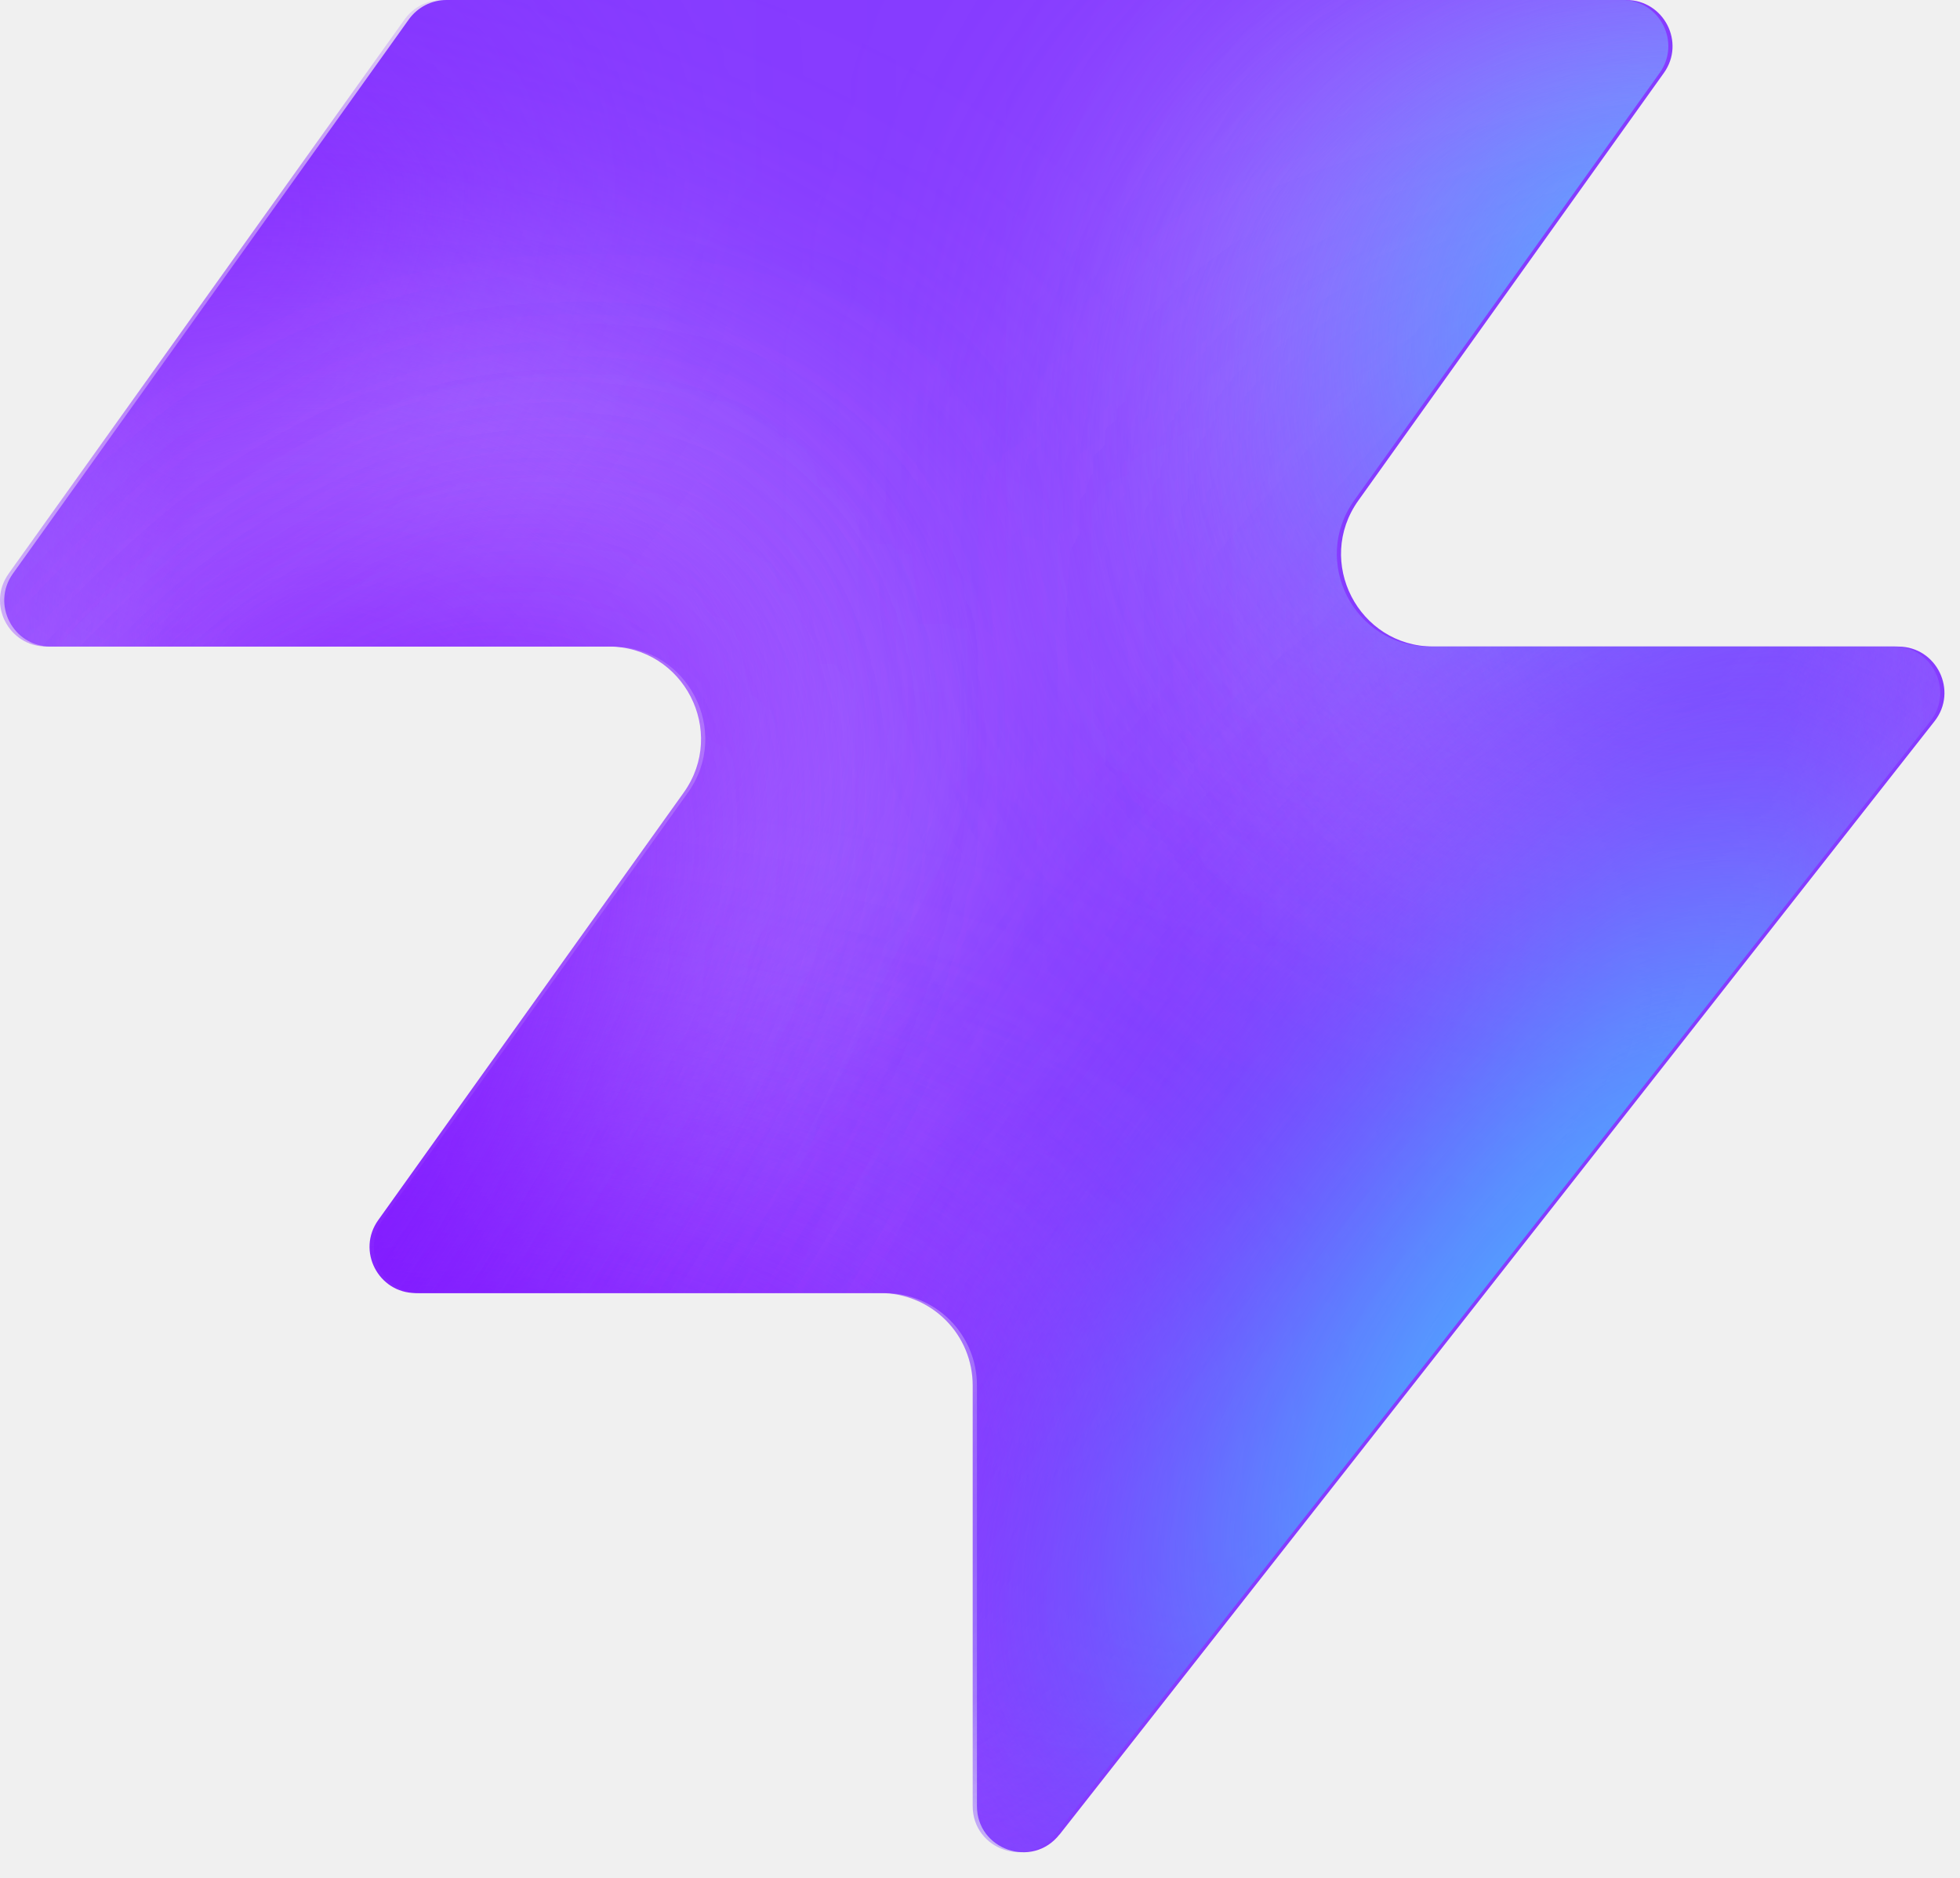
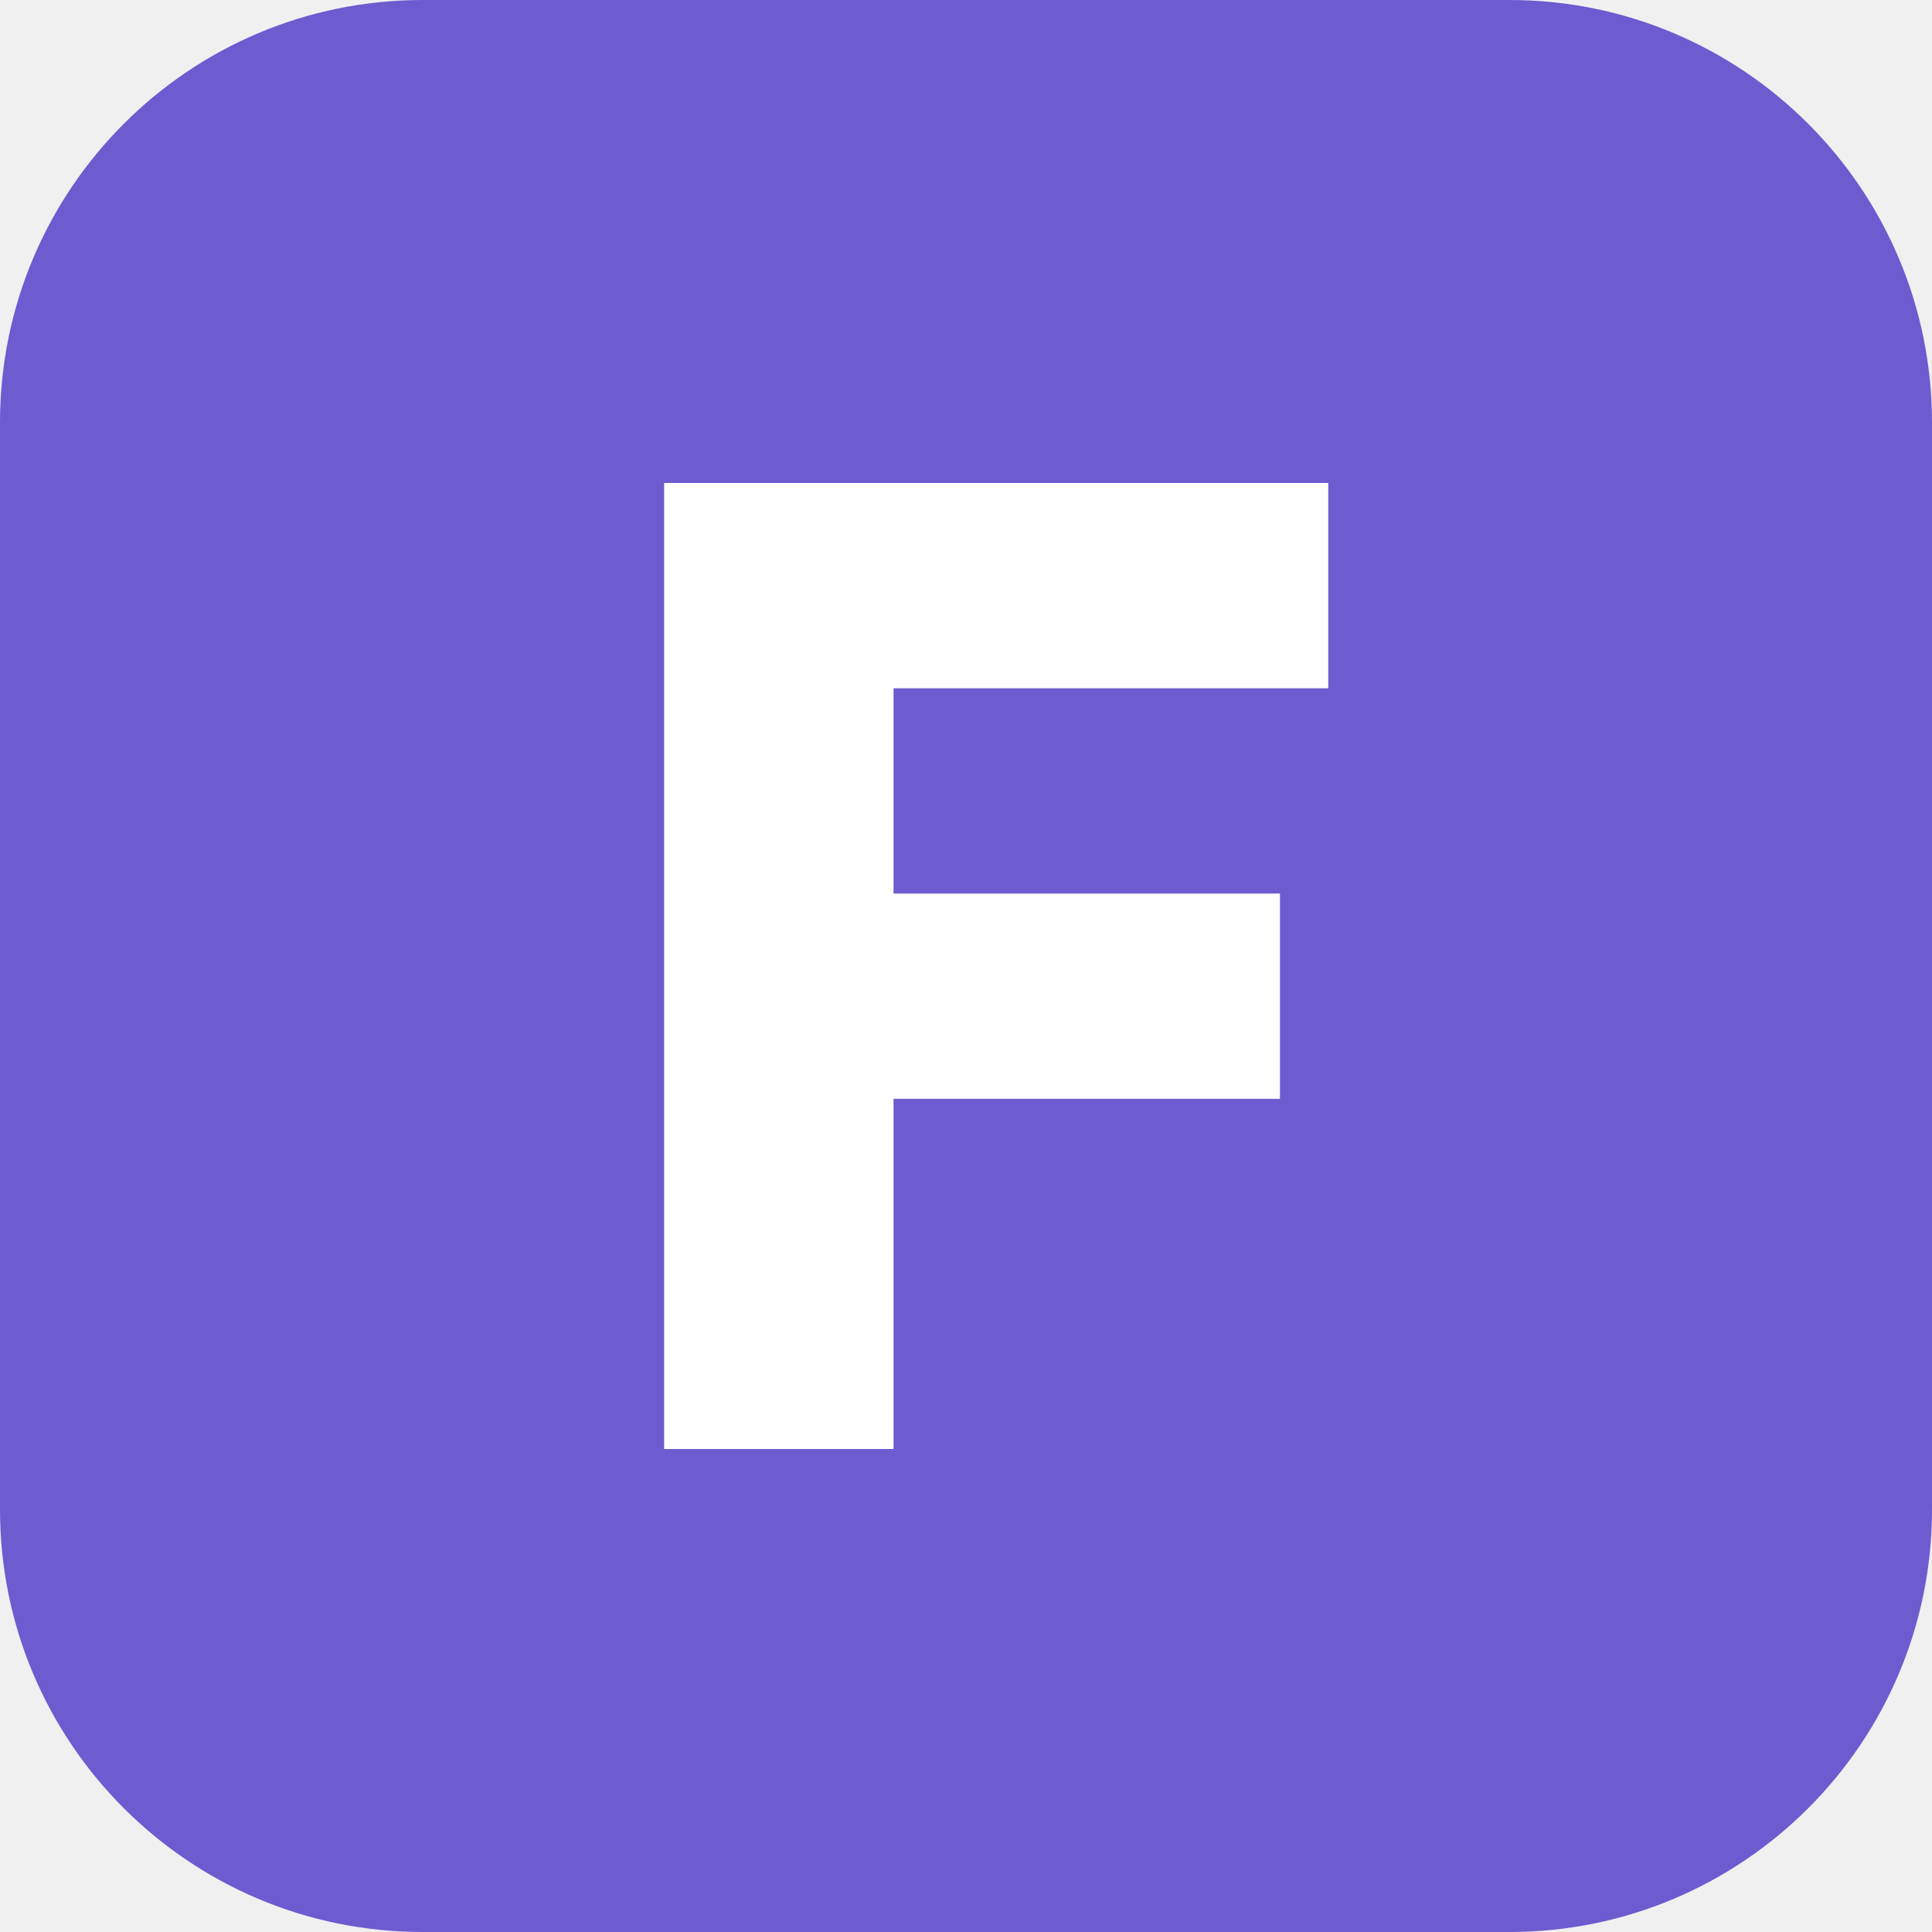
- <svg xmlns="http://www.w3.org/2000/svg" width="48" height="46" fill="none" viewBox="0 0 48 46">
-   <path fill="#863bff" d="M25.946 44.938c-.664.845-2.021.375-2.021-.698V33.937a2.26 2.26 0 0 0-2.262-2.262H10.287c-.92 0-1.456-1.04-.92-1.788l7.48-10.471c1.07-1.497 0-3.578-1.842-3.578H1.237c-.92 0-1.456-1.04-.92-1.788L10.013.474c.214-.297.556-.474.92-.474h28.894c.92 0 1.456 1.04.92 1.788l-7.48 10.471c-1.07 1.498 0 3.579 1.842 3.579h11.377c.943 0 1.473 1.088.89 1.83L25.947 44.94z" style="fill:#863bff;fill:color(display-p3 .525 .23 1);fill-opacity:1" />
-   <mask id="a" width="48" height="46" x="0" y="0" maskUnits="userSpaceOnUse" style="mask-type:alpha">
-     <path fill="#000" d="M25.842 44.938c-.664.844-2.021.375-2.021-.698V33.937a2.26 2.26 0 0 0-2.262-2.262H10.183c-.92 0-1.456-1.04-.92-1.788l7.48-10.471c1.07-1.498 0-3.579-1.842-3.579H1.133c-.92 0-1.456-1.04-.92-1.787L9.91.473c.214-.297.556-.474.92-.474h28.894c.92 0 1.456 1.04.92 1.788l-7.48 10.471c-1.07 1.498 0 3.578 1.842 3.578h11.377c.943 0 1.473 1.088.89 1.832L25.843 44.94z" style="fill:#000;fill-opacity:1" />
-   </mask>
-   <g mask="url(#a)">
-     <g filter="url(#b)">
-       <ellipse cx="5.508" cy="14.704" fill="#ede6ff" rx="5.508" ry="14.704" style="fill:#ede6ff;fill:color(display-p3 .927 .903 1);fill-opacity:1" transform="matrix(.00324 1 1 -.00324 -4.47 31.516)" />
-     </g>
-     <g filter="url(#c)">
-       <ellipse cx="10.399" cy="29.851" fill="#ede6ff" rx="10.399" ry="29.851" style="fill:#ede6ff;fill:color(display-p3 .927 .903 1);fill-opacity:1" transform="matrix(.00324 1 1 -.00324 -39.328 7.883)" />
-     </g>
-     <g filter="url(#d)">
-       <ellipse cx="5.508" cy="30.487" fill="#7e14ff" rx="5.508" ry="30.487" style="fill:#7e14ff;fill:color(display-p3 .492 .077 1);fill-opacity:1" transform="rotate(89.814 -25.913 -14.639)scale(1 -1)" />
-     </g>
-     <g filter="url(#e)">
-       <ellipse cx="5.508" cy="30.599" fill="#7e14ff" rx="5.508" ry="30.599" style="fill:#7e14ff;fill:color(display-p3 .492 .077 1);fill-opacity:1" transform="rotate(89.814 -32.644 -3.334)scale(1 -1)" />
-     </g>
-     <g filter="url(#f)">
-       <ellipse cx="5.508" cy="30.599" fill="#7e14ff" rx="5.508" ry="30.599" style="fill:#7e14ff;fill:color(display-p3 .492 .077 1);fill-opacity:1" transform="matrix(.00324 1 1 -.00324 -34.34 30.47)" />
-     </g>
-     <g filter="url(#g)">
-       <ellipse cx="14.072" cy="22.078" fill="#ede6ff" rx="14.072" ry="22.078" style="fill:#ede6ff;fill:color(display-p3 .927 .903 1);fill-opacity:1" transform="rotate(93.35 24.506 48.493)scale(-1 1)" />
-     </g>
-     <g filter="url(#h)">
-       <ellipse cx="3.47" cy="21.501" fill="#7e14ff" rx="3.47" ry="21.501" style="fill:#7e14ff;fill:color(display-p3 .492 .077 1);fill-opacity:1" transform="rotate(89.009 28.708 47.59)scale(-1 1)" />
-     </g>
-     <g filter="url(#i)">
-       <ellipse cx="3.47" cy="21.501" fill="#7e14ff" rx="3.47" ry="21.501" style="fill:#7e14ff;fill:color(display-p3 .492 .077 1);fill-opacity:1" transform="rotate(89.009 28.708 47.59)scale(-1 1)" />
-     </g>
-     <g filter="url(#j)">
-       <ellipse cx=".387" cy="8.972" fill="#7e14ff" rx="4.407" ry="29.108" style="fill:#7e14ff;fill:color(display-p3 .492 .077 1);fill-opacity:1" transform="rotate(39.51 .387 8.972)" />
-     </g>
-     <g filter="url(#k)">
-       <ellipse cx="47.523" cy="-6.092" fill="#7e14ff" rx="4.407" ry="29.108" style="fill:#7e14ff;fill:color(display-p3 .492 .077 1);fill-opacity:1" transform="rotate(37.892 47.523 -6.092)" />
-     </g>
-     <g filter="url(#l)">
-       <ellipse cx="41.412" cy="6.333" fill="#47bfff" rx="5.971" ry="9.665" style="fill:#47bfff;fill:color(display-p3 .28 .748 1);fill-opacity:1" transform="rotate(37.892 41.412 6.333)" />
-     </g>
-     <g filter="url(#m)">
-       <ellipse cx="-1.879" cy="38.332" fill="#7e14ff" rx="4.407" ry="29.108" style="fill:#7e14ff;fill:color(display-p3 .492 .077 1);fill-opacity:1" transform="rotate(37.892 -1.88 38.332)" />
-     </g>
-     <g filter="url(#n)">
-       <ellipse cx="-1.879" cy="38.332" fill="#7e14ff" rx="4.407" ry="29.108" style="fill:#7e14ff;fill:color(display-p3 .492 .077 1);fill-opacity:1" transform="rotate(37.892 -1.88 38.332)" />
-     </g>
-     <g filter="url(#o)">
-       <ellipse cx="35.651" cy="29.907" fill="#7e14ff" rx="4.407" ry="29.108" style="fill:#7e14ff;fill:color(display-p3 .492 .077 1);fill-opacity:1" transform="rotate(37.892 35.651 29.907)" />
-     </g>
-     <g filter="url(#p)">
-       <ellipse cx="38.418" cy="32.4" fill="#47bfff" rx="5.971" ry="15.297" style="fill:#47bfff;fill:color(display-p3 .28 .748 1);fill-opacity:1" transform="rotate(37.892 38.418 32.4)" />
-     </g>
-   </g>
-   <defs>
-     <filter id="b" width="60.045" height="41.654" x="-19.77" y="16.149" color-interpolation-filters="sRGB" filterUnits="userSpaceOnUse">
-       <feFlood flood-opacity="0" result="BackgroundImageFix" />
-       <feBlend in="SourceGraphic" in2="BackgroundImageFix" result="shape" />
-       <feGaussianBlur result="effect1_foregroundBlur_2002_17158" stdDeviation="7.659" />
-     </filter>
-     <filter id="c" width="90.34" height="51.437" x="-54.613" y="-7.533" color-interpolation-filters="sRGB" filterUnits="userSpaceOnUse">
-       <feFlood flood-opacity="0" result="BackgroundImageFix" />
-       <feBlend in="SourceGraphic" in2="BackgroundImageFix" result="shape" />
-       <feGaussianBlur result="effect1_foregroundBlur_2002_17158" stdDeviation="7.659" />
-     </filter>
-     <filter id="d" width="79.355" height="29.4" x="-49.64" y="2.03" color-interpolation-filters="sRGB" filterUnits="userSpaceOnUse">
-       <feFlood flood-opacity="0" result="BackgroundImageFix" />
-       <feBlend in="SourceGraphic" in2="BackgroundImageFix" result="shape" />
-       <feGaussianBlur result="effect1_foregroundBlur_2002_17158" stdDeviation="4.596" />
-     </filter>
-     <filter id="e" width="79.579" height="29.4" x="-45.045" y="20.029" color-interpolation-filters="sRGB" filterUnits="userSpaceOnUse">
-       <feFlood flood-opacity="0" result="BackgroundImageFix" />
-       <feBlend in="SourceGraphic" in2="BackgroundImageFix" result="shape" />
-       <feGaussianBlur result="effect1_foregroundBlur_2002_17158" stdDeviation="4.596" />
-     </filter>
-     <filter id="f" width="79.579" height="29.4" x="-43.513" y="21.178" color-interpolation-filters="sRGB" filterUnits="userSpaceOnUse">
-       <feFlood flood-opacity="0" result="BackgroundImageFix" />
-       <feBlend in="SourceGraphic" in2="BackgroundImageFix" result="shape" />
-       <feGaussianBlur result="effect1_foregroundBlur_2002_17158" stdDeviation="4.596" />
-     </filter>
-     <filter id="g" width="74.749" height="58.852" x="15.756" y="-17.901" color-interpolation-filters="sRGB" filterUnits="userSpaceOnUse">
-       <feFlood flood-opacity="0" result="BackgroundImageFix" />
-       <feBlend in="SourceGraphic" in2="BackgroundImageFix" result="shape" />
-       <feGaussianBlur result="effect1_foregroundBlur_2002_17158" stdDeviation="7.659" />
-     </filter>
-     <filter id="h" width="61.377" height="25.362" x="23.548" y="2.284" color-interpolation-filters="sRGB" filterUnits="userSpaceOnUse">
-       <feFlood flood-opacity="0" result="BackgroundImageFix" />
-       <feBlend in="SourceGraphic" in2="BackgroundImageFix" result="shape" />
-       <feGaussianBlur result="effect1_foregroundBlur_2002_17158" stdDeviation="4.596" />
-     </filter>
-     <filter id="i" width="61.377" height="25.362" x="23.548" y="2.284" color-interpolation-filters="sRGB" filterUnits="userSpaceOnUse">
-       <feFlood flood-opacity="0" result="BackgroundImageFix" />
-       <feBlend in="SourceGraphic" in2="BackgroundImageFix" result="shape" />
-       <feGaussianBlur result="effect1_foregroundBlur_2002_17158" stdDeviation="4.596" />
-     </filter>
-     <filter id="j" width="56.045" height="63.649" x="-27.636" y="-22.853" color-interpolation-filters="sRGB" filterUnits="userSpaceOnUse">
-       <feFlood flood-opacity="0" result="BackgroundImageFix" />
-       <feBlend in="SourceGraphic" in2="BackgroundImageFix" result="shape" />
-       <feGaussianBlur result="effect1_foregroundBlur_2002_17158" stdDeviation="4.596" />
-     </filter>
-     <filter id="k" width="54.814" height="64.646" x="20.116" y="-38.415" color-interpolation-filters="sRGB" filterUnits="userSpaceOnUse">
-       <feFlood flood-opacity="0" result="BackgroundImageFix" />
-       <feBlend in="SourceGraphic" in2="BackgroundImageFix" result="shape" />
-       <feGaussianBlur result="effect1_foregroundBlur_2002_17158" stdDeviation="4.596" />
-     </filter>
-     <filter id="l" width="33.541" height="35.313" x="24.641" y="-11.323" color-interpolation-filters="sRGB" filterUnits="userSpaceOnUse">
-       <feFlood flood-opacity="0" result="BackgroundImageFix" />
-       <feBlend in="SourceGraphic" in2="BackgroundImageFix" result="shape" />
-       <feGaussianBlur result="effect1_foregroundBlur_2002_17158" stdDeviation="4.596" />
-     </filter>
-     <filter id="m" width="54.814" height="64.646" x="-29.286" y="6.009" color-interpolation-filters="sRGB" filterUnits="userSpaceOnUse">
-       <feFlood flood-opacity="0" result="BackgroundImageFix" />
-       <feBlend in="SourceGraphic" in2="BackgroundImageFix" result="shape" />
-       <feGaussianBlur result="effect1_foregroundBlur_2002_17158" stdDeviation="4.596" />
-     </filter>
-     <filter id="n" width="54.814" height="64.646" x="-29.286" y="6.009" color-interpolation-filters="sRGB" filterUnits="userSpaceOnUse">
-       <feFlood flood-opacity="0" result="BackgroundImageFix" />
-       <feBlend in="SourceGraphic" in2="BackgroundImageFix" result="shape" />
-       <feGaussianBlur result="effect1_foregroundBlur_2002_17158" stdDeviation="4.596" />
-     </filter>
-     <filter id="o" width="54.814" height="64.646" x="8.244" y="-2.416" color-interpolation-filters="sRGB" filterUnits="userSpaceOnUse">
-       <feFlood flood-opacity="0" result="BackgroundImageFix" />
-       <feBlend in="SourceGraphic" in2="BackgroundImageFix" result="shape" />
-       <feGaussianBlur result="effect1_foregroundBlur_2002_17158" stdDeviation="4.596" />
-     </filter>
-     <filter id="p" width="39.409" height="43.623" x="18.713" y="10.588" color-interpolation-filters="sRGB" filterUnits="userSpaceOnUse">
-       <feFlood flood-opacity="0" result="BackgroundImageFix" />
-       <feBlend in="SourceGraphic" in2="BackgroundImageFix" result="shape" />
-       <feGaussianBlur result="effect1_foregroundBlur_2002_17158" stdDeviation="4.596" />
-     </filter>
-   </defs>
+ <svg xmlns="http://www.w3.org/2000/svg" width="32" height="32" viewBox="0 0 32 32">
+   <rect width="32" height="32" rx="7" fill="#6d5bd0" />
+   <path d="M11 8h11v3.4h-7.2v3.4h6.4v3.4h-6.4V24H11z" fill="#fff" />
</svg>
